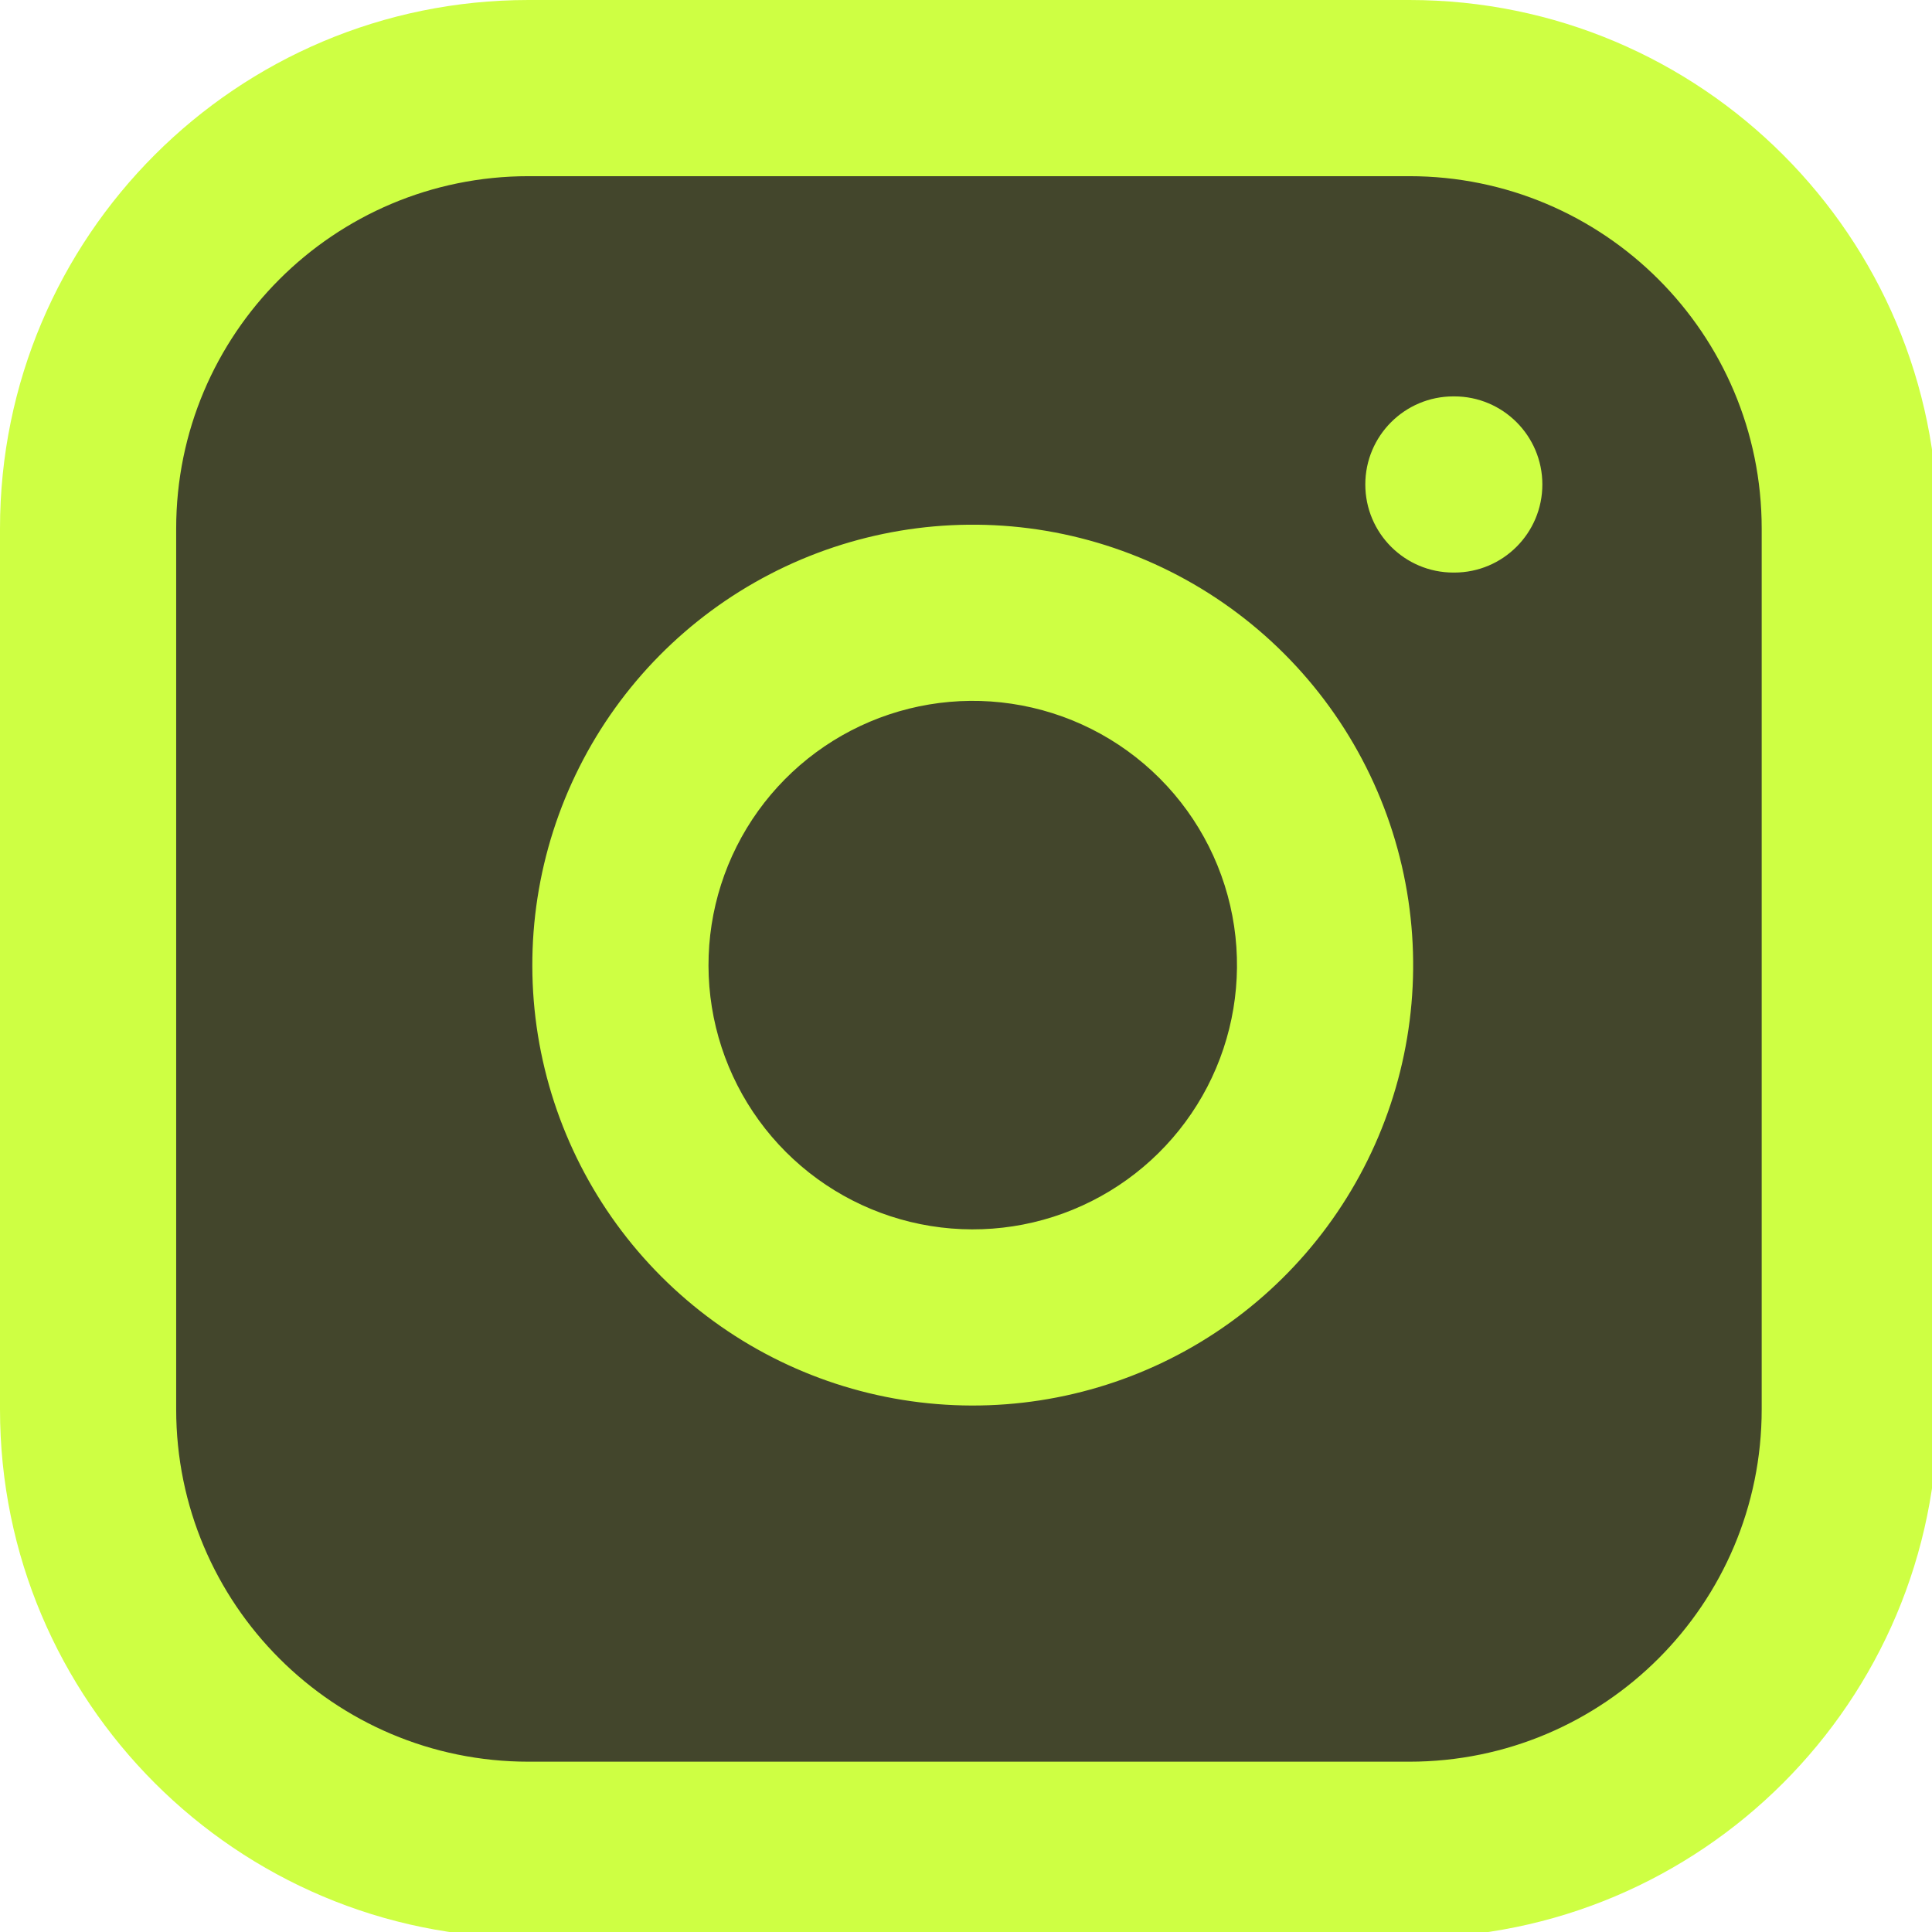
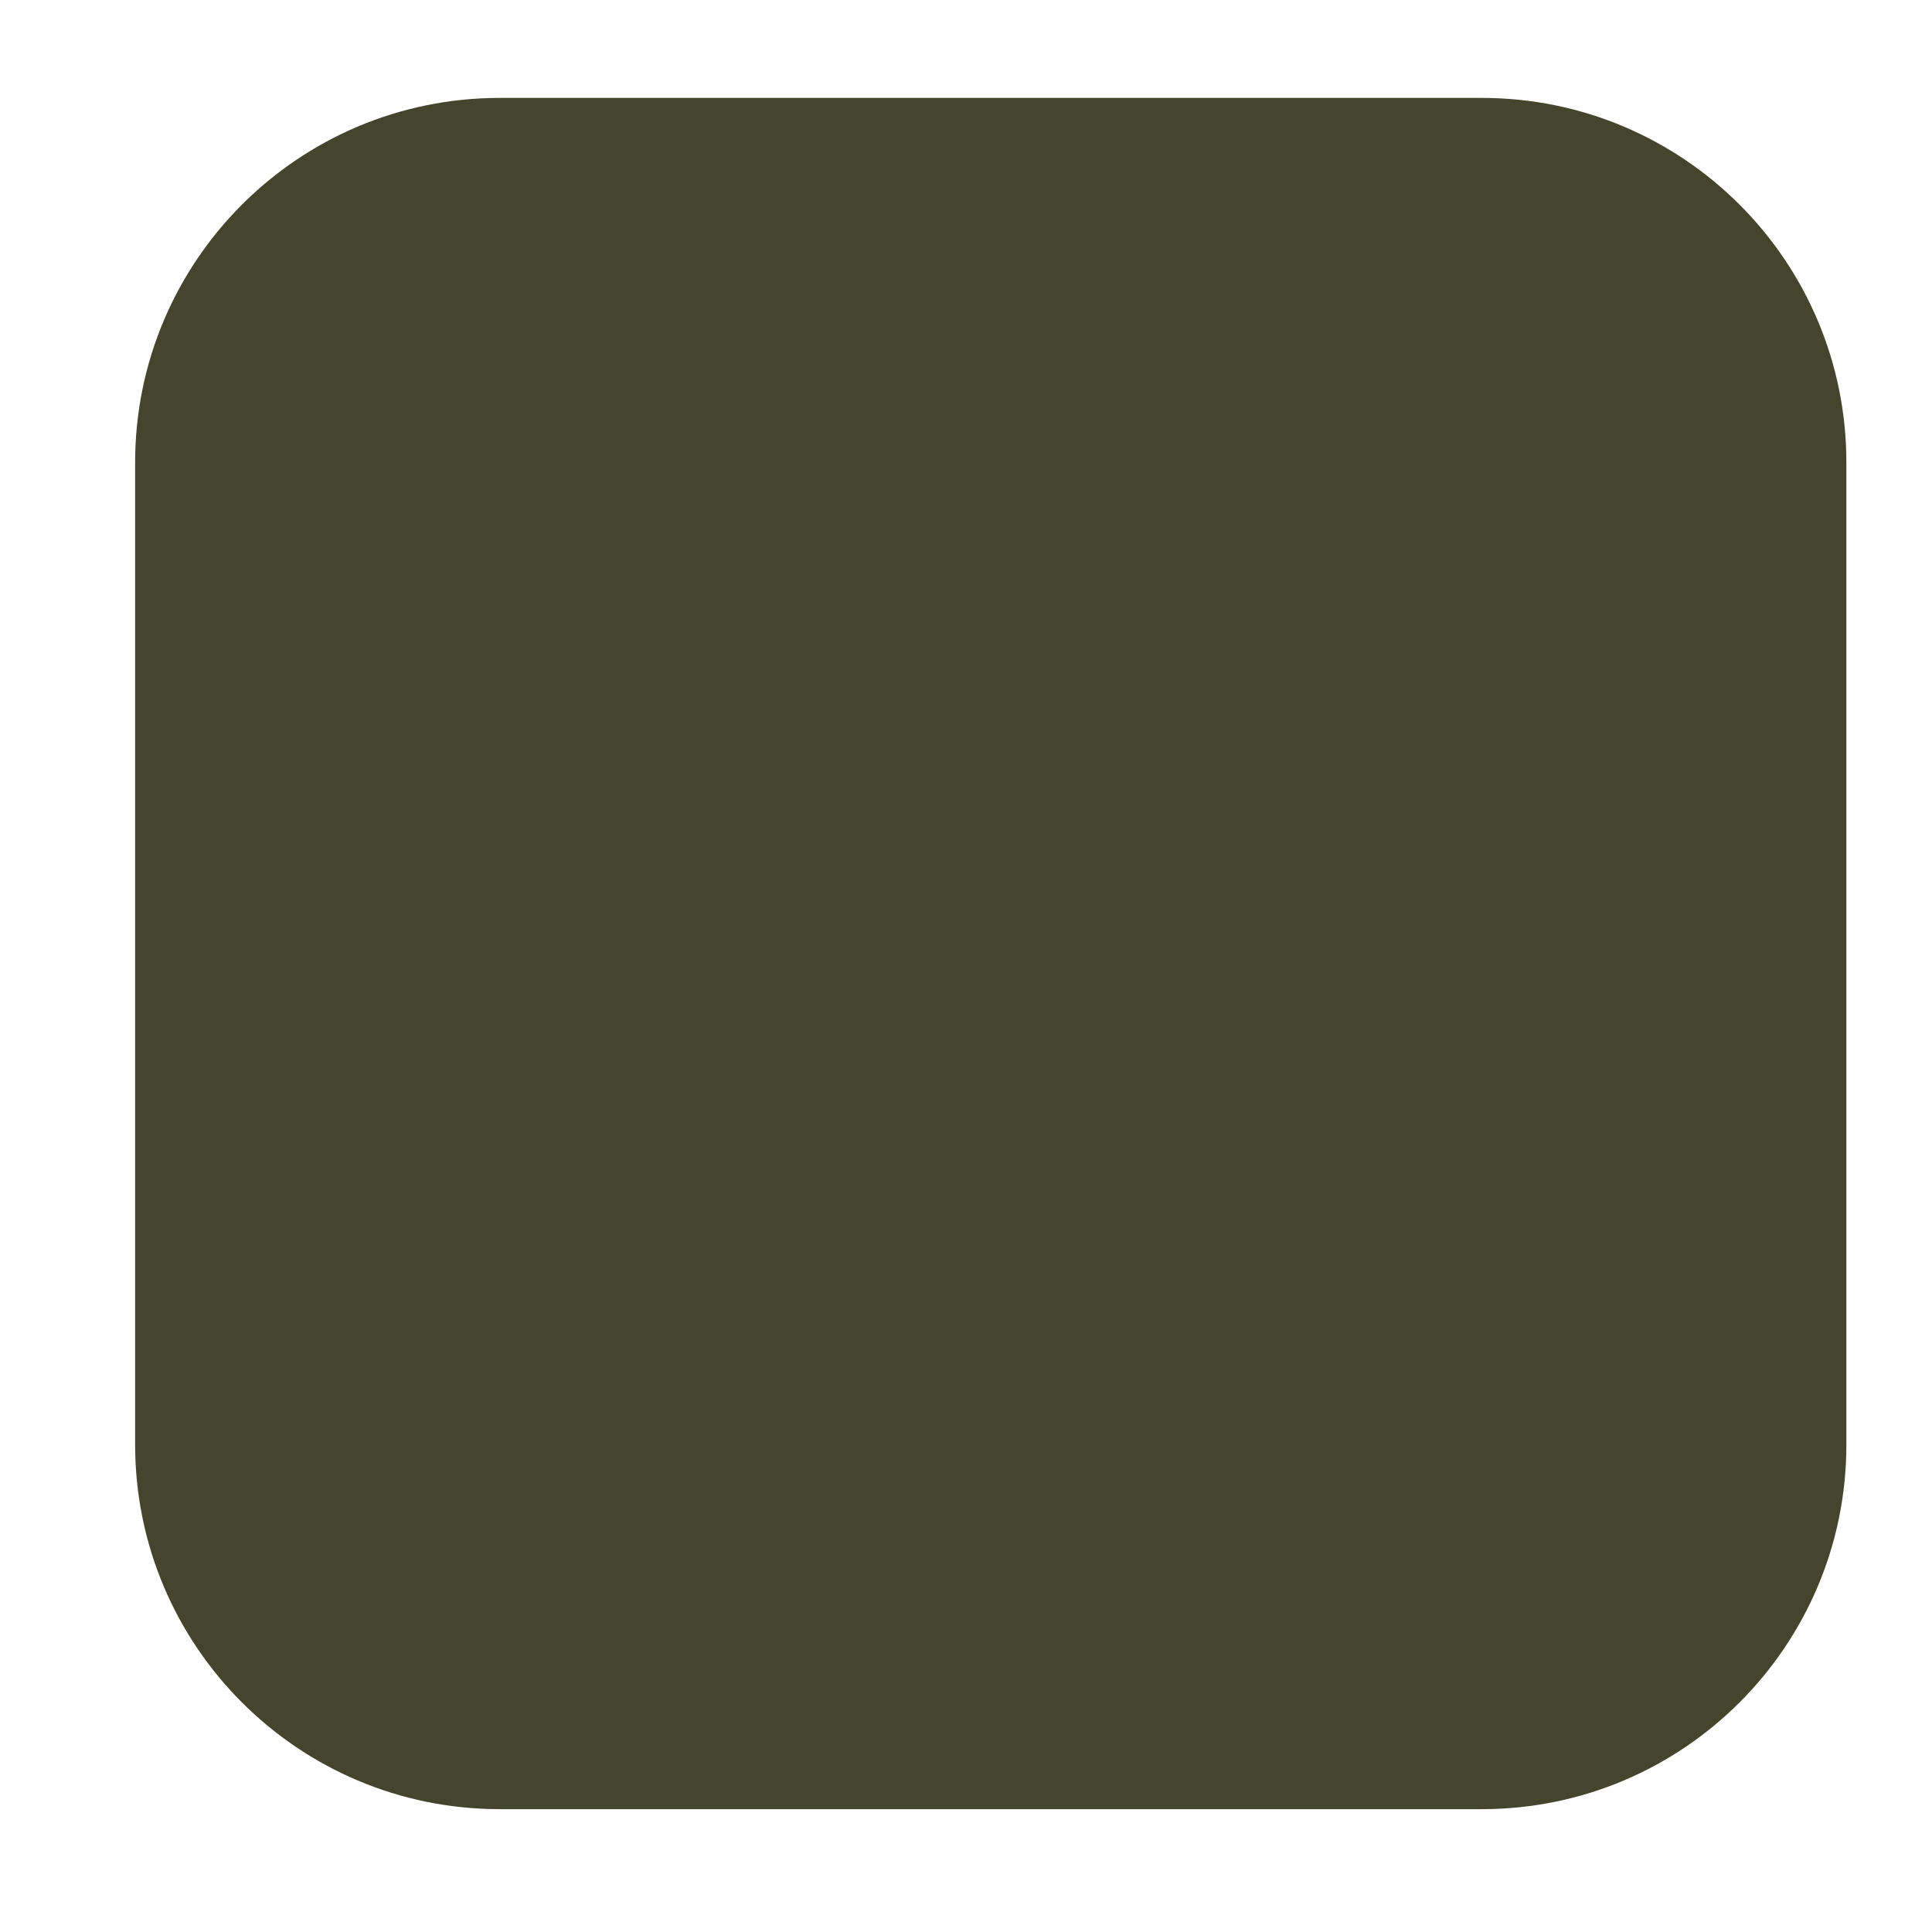
<svg xmlns="http://www.w3.org/2000/svg" viewBox="0 0 53 53" fill="none">
  <g clip-path="url(#clip0_7699_19171)">
    <rect x="3.707" y="2.686" width="46.944" height="46.944" rx="10" fill="#43462C" />
-     <path fill-rule="evenodd" clip-rule="evenodd" d="M14.498 4.833C9.16 4.833 4.833 9.16 4.833 14.498V38.662C4.833 44.001 9.16 48.328 14.498 48.328H38.662C44.001 48.328 48.328 44.001 48.328 38.662V14.498C48.328 9.16 44.001 4.833 38.662 4.833H14.498ZM0 14.498C0 6.491 6.491 0 14.498 0H38.662C46.67 0 53.161 6.491 53.161 14.498V38.662C53.161 46.67 46.67 53.161 38.662 53.161H14.498C6.491 53.161 0 46.67 0 38.662V14.498ZM37.454 13.29C37.454 11.956 38.536 10.874 39.871 10.874H39.895C41.229 10.874 42.311 11.956 42.311 13.29C42.311 14.625 41.229 15.707 39.895 15.707H39.871C38.536 15.707 37.454 14.625 37.454 13.29ZM27.748 19.305C26.24 19.081 24.7 19.339 23.346 20.041C21.993 20.744 20.895 21.855 20.21 23.217C19.524 24.579 19.286 26.122 19.528 27.628C19.77 29.133 20.481 30.524 21.559 31.602C22.637 32.68 24.028 33.391 25.533 33.633C27.039 33.875 28.582 33.637 29.944 32.951C31.306 32.266 32.417 31.168 33.12 29.815C33.822 28.461 34.079 26.921 33.856 25.413C33.628 23.874 32.911 22.45 31.811 21.35C30.711 20.25 29.287 19.533 27.748 19.305ZM21.12 15.752C23.376 14.581 25.943 14.152 28.457 14.524C31.021 14.905 33.395 16.1 35.228 17.933C37.061 19.766 38.256 22.14 38.636 24.704C39.009 27.217 38.58 29.785 37.409 32.041C36.239 34.296 34.387 36.125 32.117 37.268C29.847 38.41 27.274 38.808 24.765 38.404C22.256 38.001 19.939 36.816 18.142 35.019C16.345 33.222 15.16 30.904 14.756 28.395C14.353 25.886 14.75 23.314 15.893 21.044C17.035 18.774 18.865 16.922 21.12 15.752Z" fill="#CEFF43" />
+     <path fill-rule="evenodd" clip-rule="evenodd" d="M14.498 4.833C9.16 4.833 4.833 9.16 4.833 14.498V38.662C4.833 44.001 9.16 48.328 14.498 48.328H38.662C44.001 48.328 48.328 44.001 48.328 38.662V14.498C48.328 9.16 44.001 4.833 38.662 4.833H14.498ZM0 14.498C0 6.491 6.491 0 14.498 0H38.662C46.67 0 53.161 6.491 53.161 14.498V38.662C53.161 46.67 46.67 53.161 38.662 53.161H14.498C6.491 53.161 0 46.67 0 38.662V14.498ZM37.454 13.29C37.454 11.956 38.536 10.874 39.871 10.874H39.895C41.229 10.874 42.311 11.956 42.311 13.29C42.311 14.625 41.229 15.707 39.895 15.707H39.871C38.536 15.707 37.454 14.625 37.454 13.29ZM27.748 19.305C26.24 19.081 24.7 19.339 23.346 20.041C21.993 20.744 20.895 21.855 20.21 23.217C19.524 24.579 19.286 26.122 19.528 27.628C19.77 29.133 20.481 30.524 21.559 31.602C22.637 32.68 24.028 33.391 25.533 33.633C27.039 33.875 28.582 33.637 29.944 32.951C31.306 32.266 32.417 31.168 33.12 29.815C33.822 28.461 34.079 26.921 33.856 25.413C33.628 23.874 32.911 22.45 31.811 21.35C30.711 20.25 29.287 19.533 27.748 19.305ZM21.12 15.752C23.376 14.581 25.943 14.152 28.457 14.524C31.021 14.905 33.395 16.1 35.228 17.933C37.061 19.766 38.256 22.14 38.636 24.704C39.009 27.217 38.58 29.785 37.409 32.041C36.239 34.296 34.387 36.125 32.117 37.268C29.847 38.41 27.274 38.808 24.765 38.404C22.256 38.001 19.939 36.816 18.142 35.019C16.345 33.222 15.16 30.904 14.756 28.395C14.353 25.886 14.75 23.314 15.893 21.044C17.035 18.774 18.865 16.922 21.12 15.752Z" fill="current" />
  </g>
  <defs>
</defs>
</svg>
